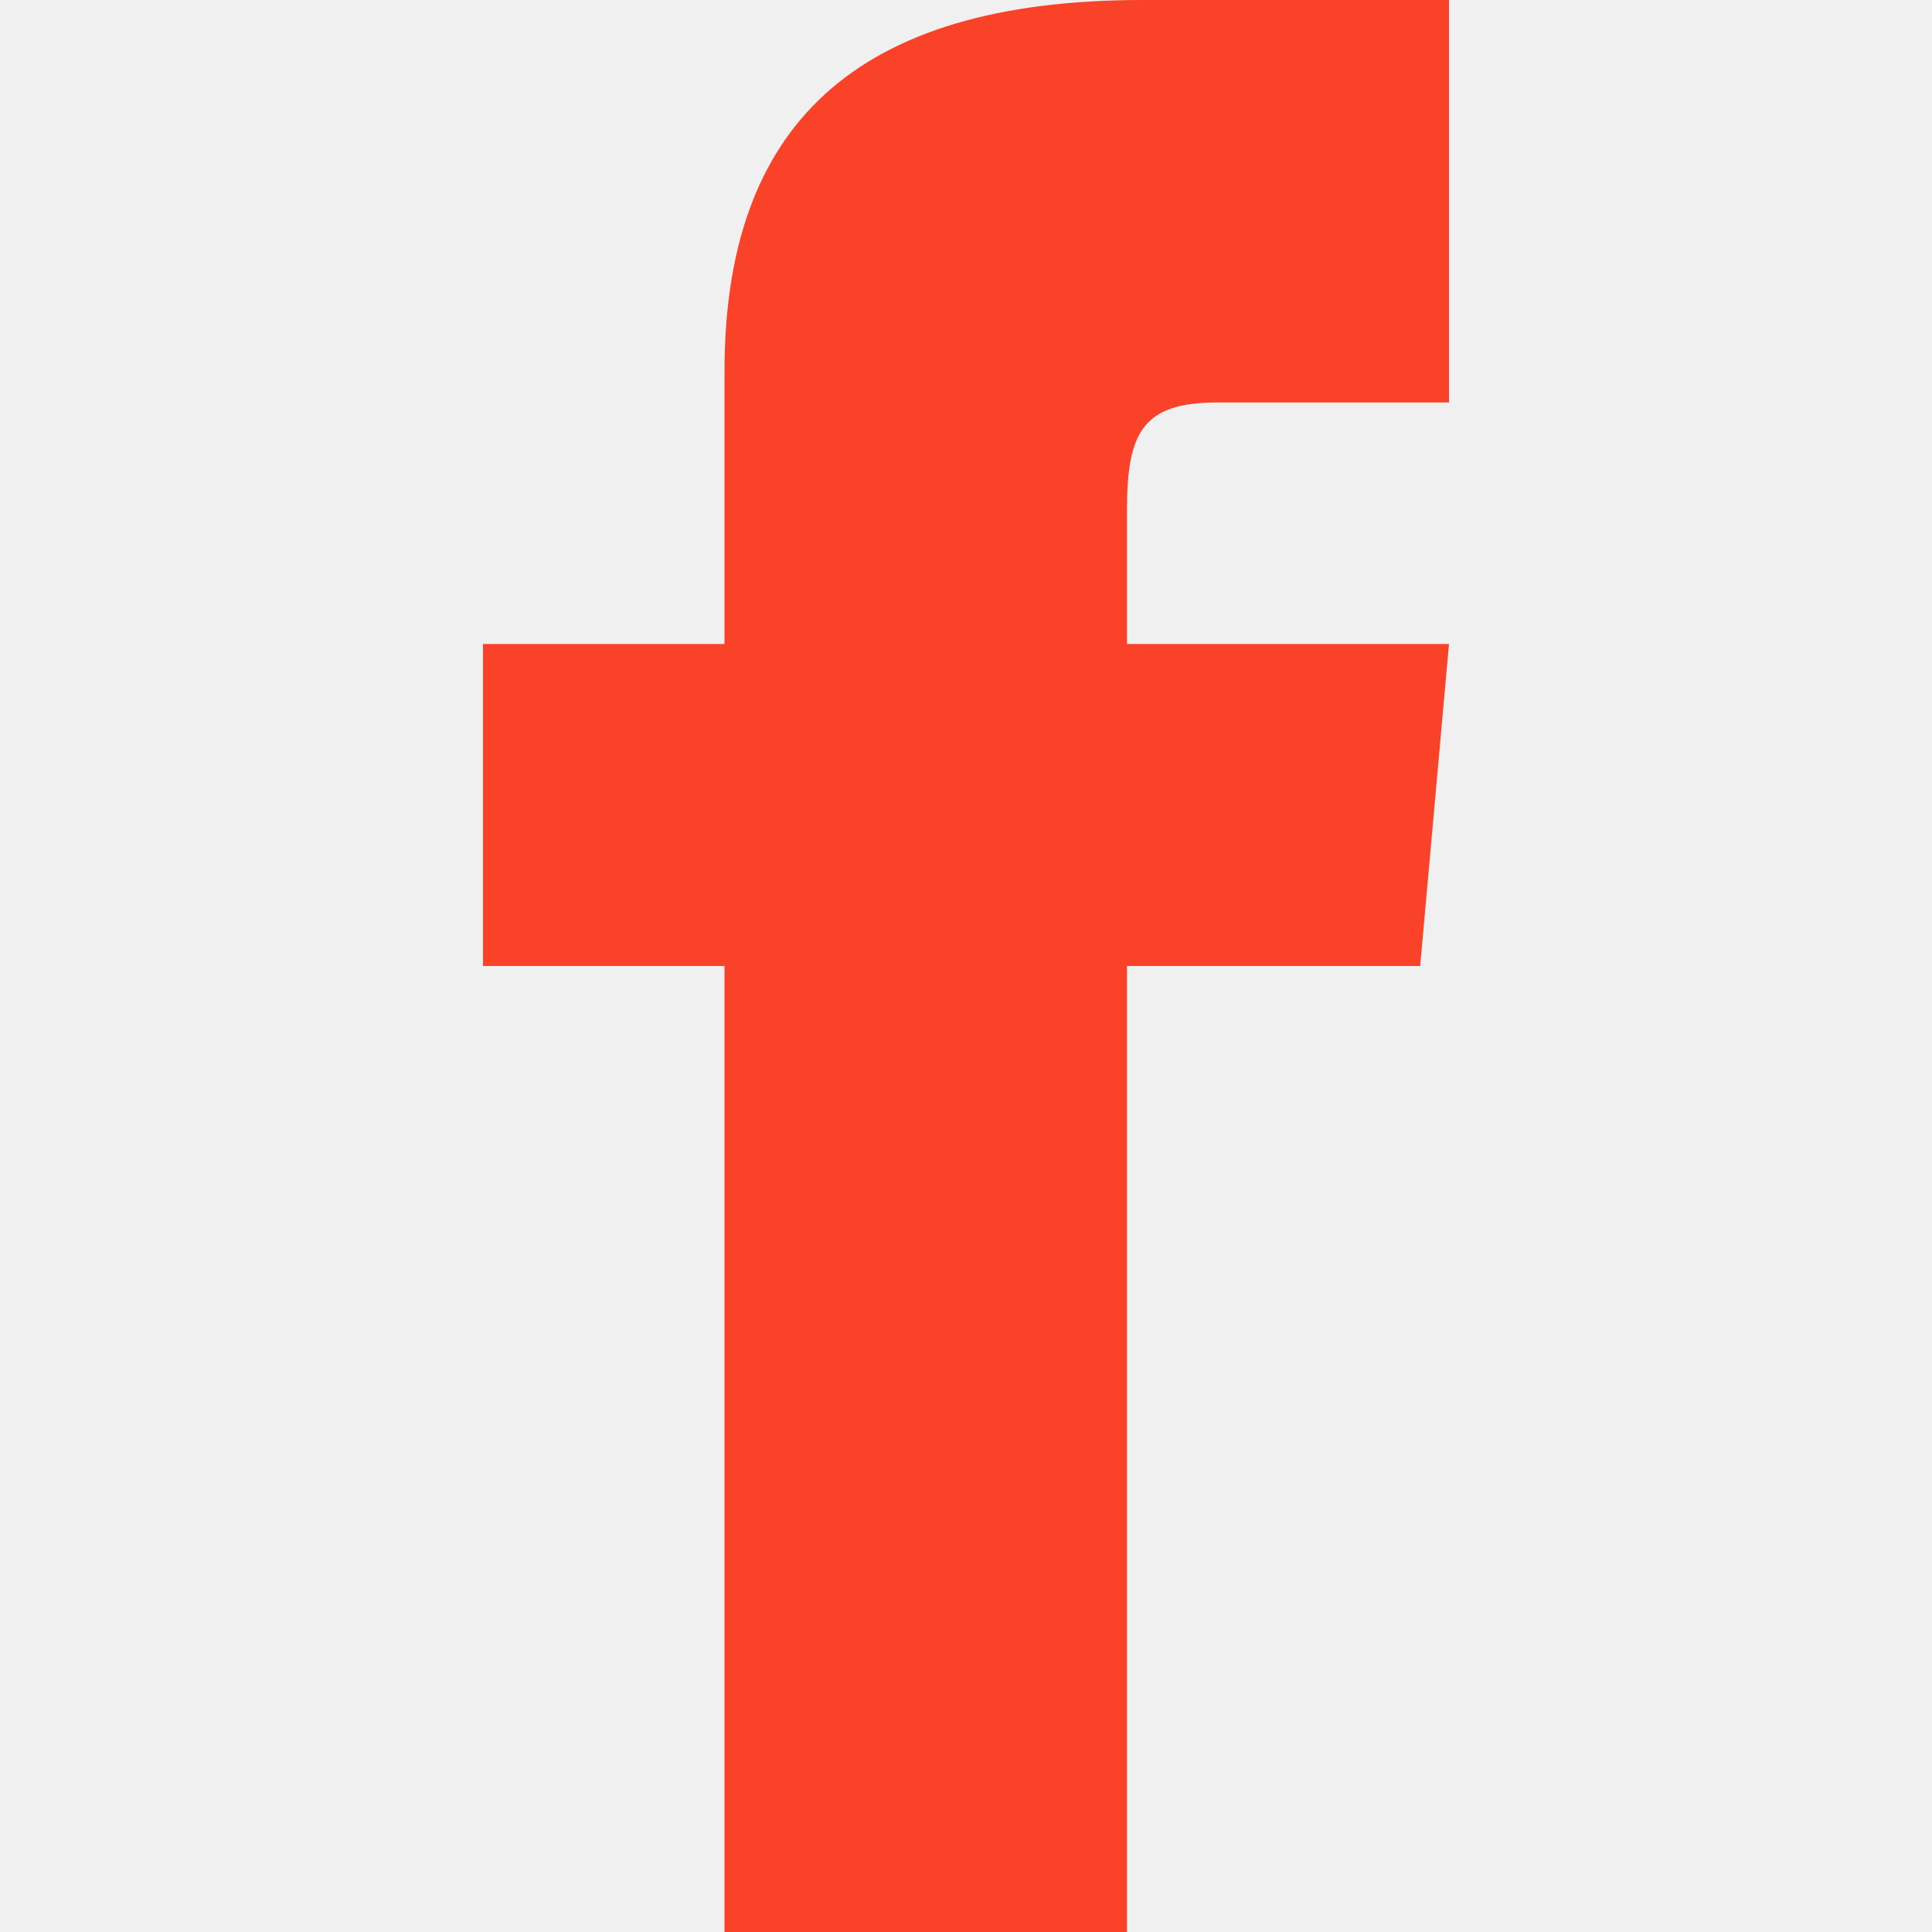
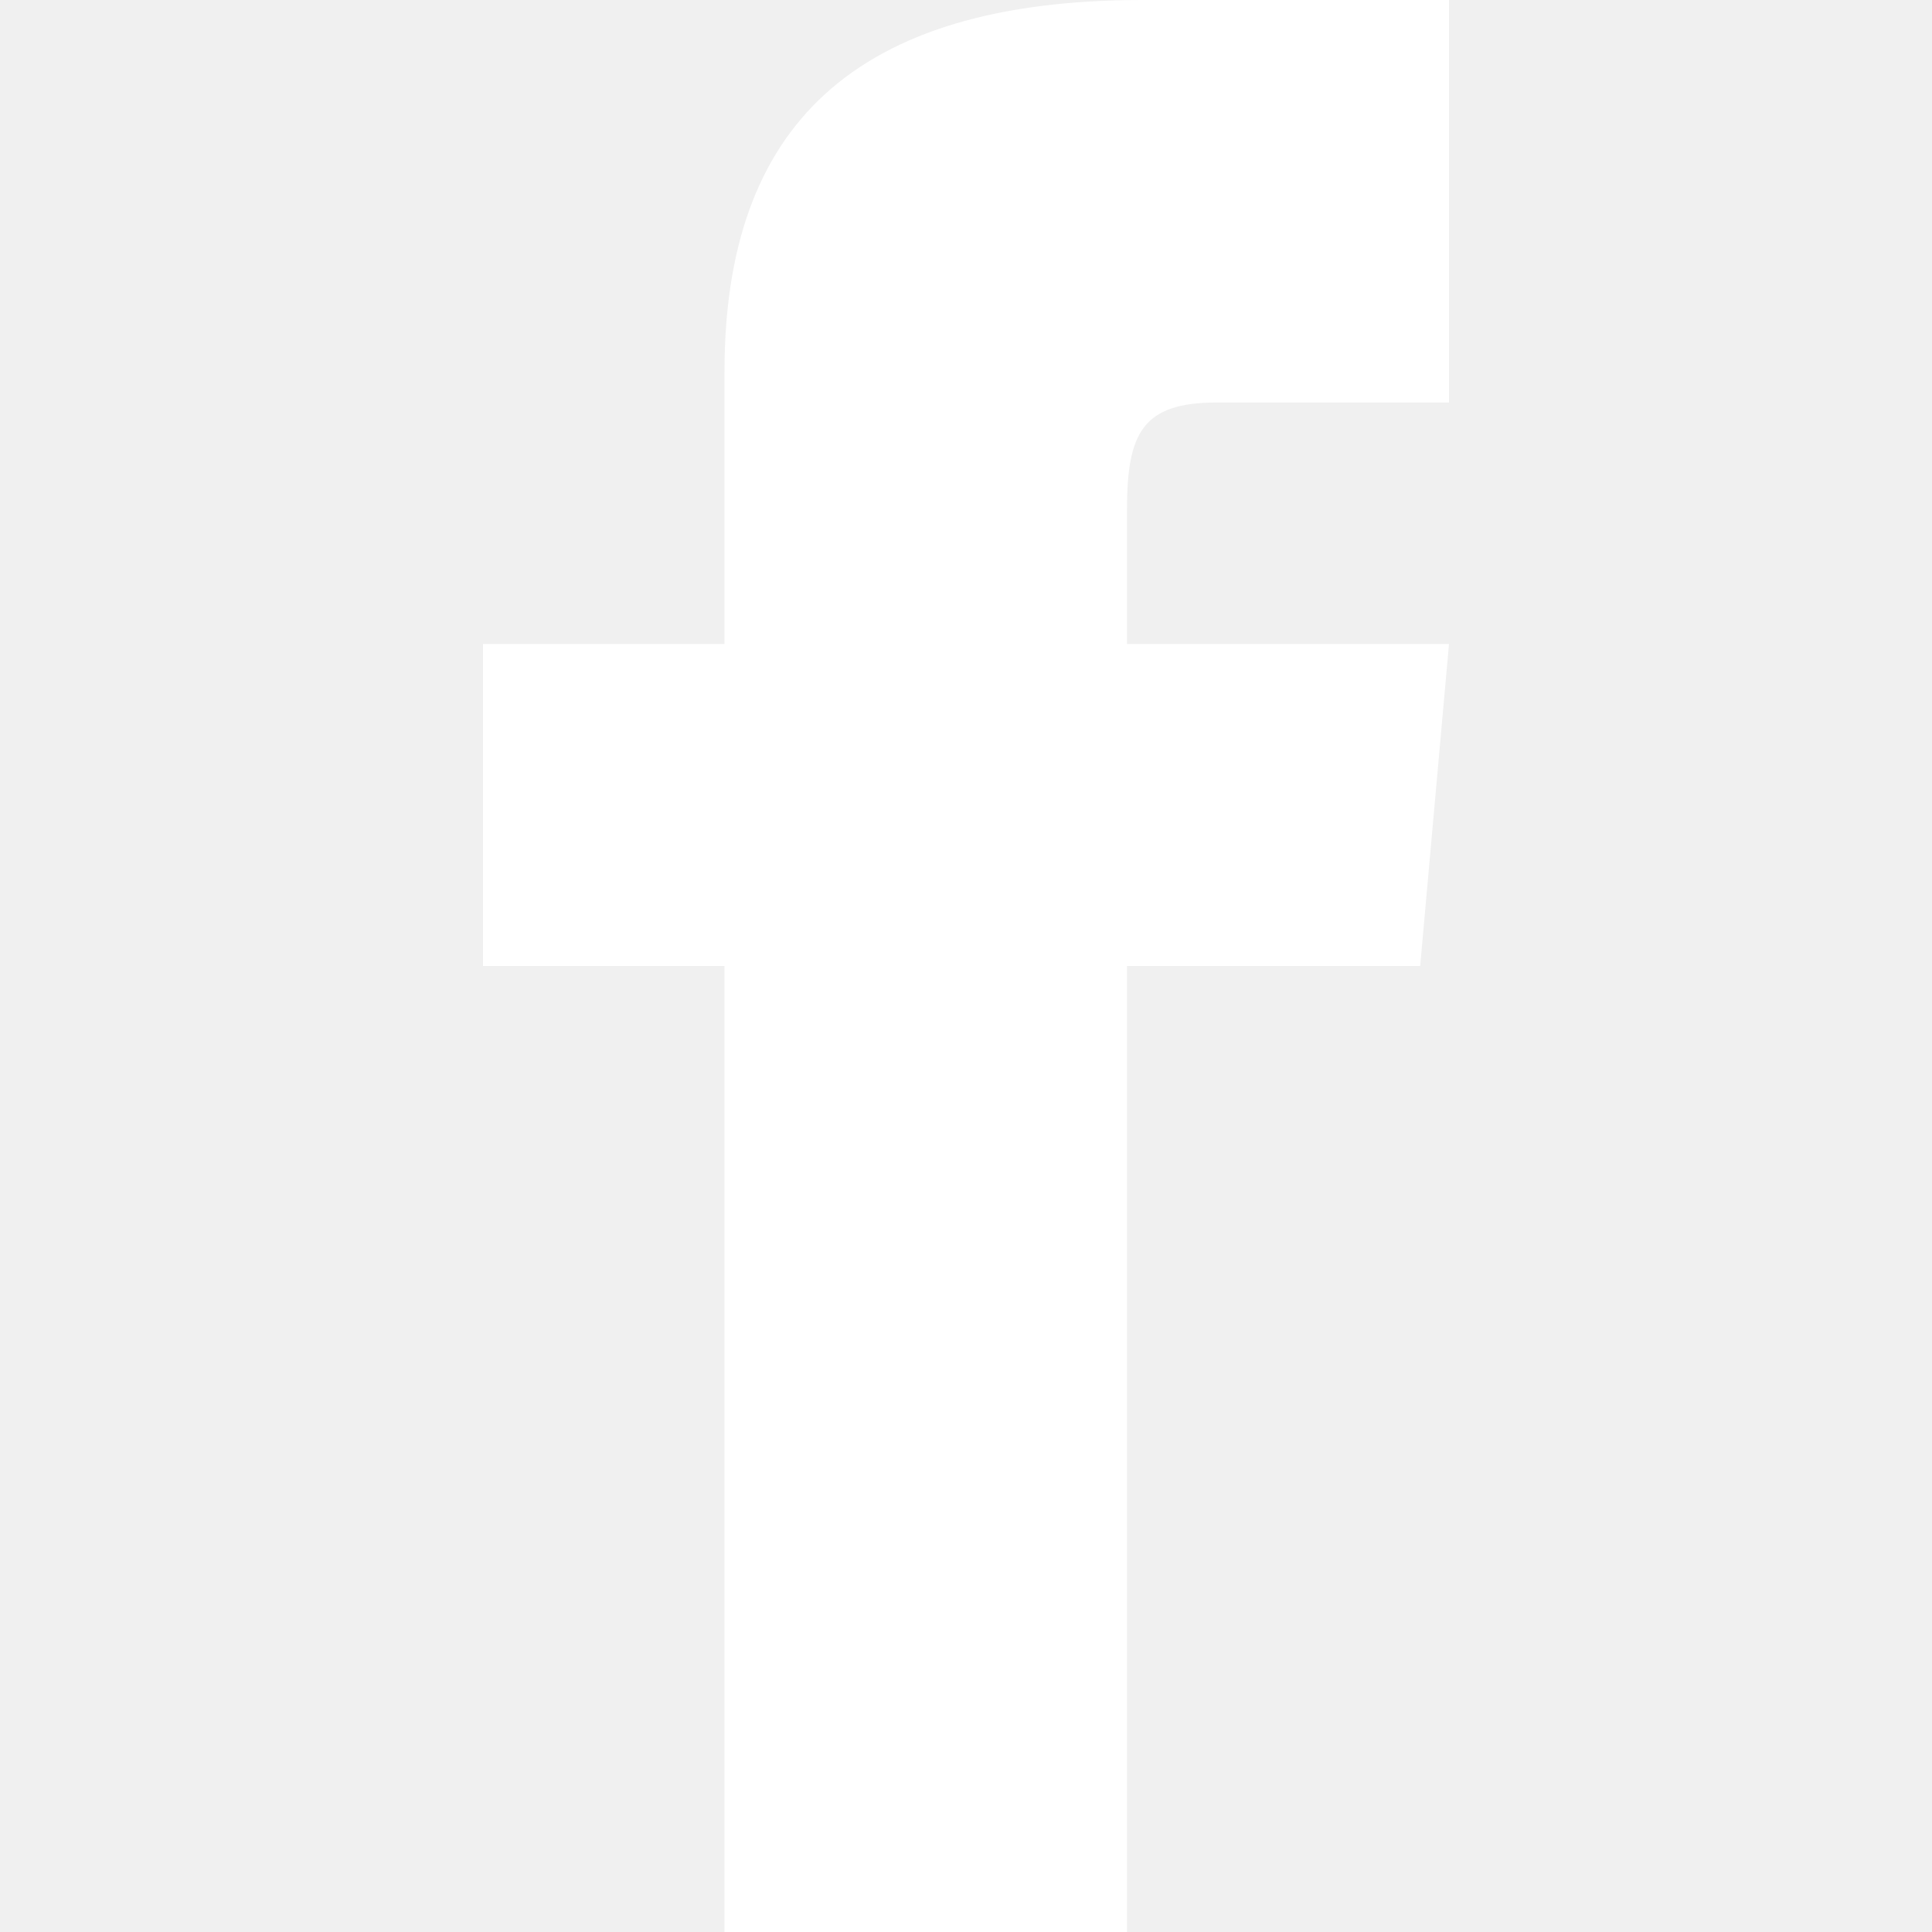
<svg xmlns="http://www.w3.org/2000/svg" width="24" height="24" viewBox="0 0 24 24">
-   <path d="M9 8h-3v4h3v12h5v-12h3.642l.358-4h-4v-1.667c0-.955.192-1.333 1.115-1.333h2.885v-5h-3.808c-3.596 0-5.192 1.583-5.192 4.615v3.385z" fill="#fa4229" />
+   <path d="M9 8h-3v4h3v12h5v-12h3.642l.358-4h-4v-1.667c0-.955.192-1.333 1.115-1.333h2.885v-5h-3.808c-3.596 0-5.192 1.583-5.192 4.615v3.385z" fill="white" />
</svg>
